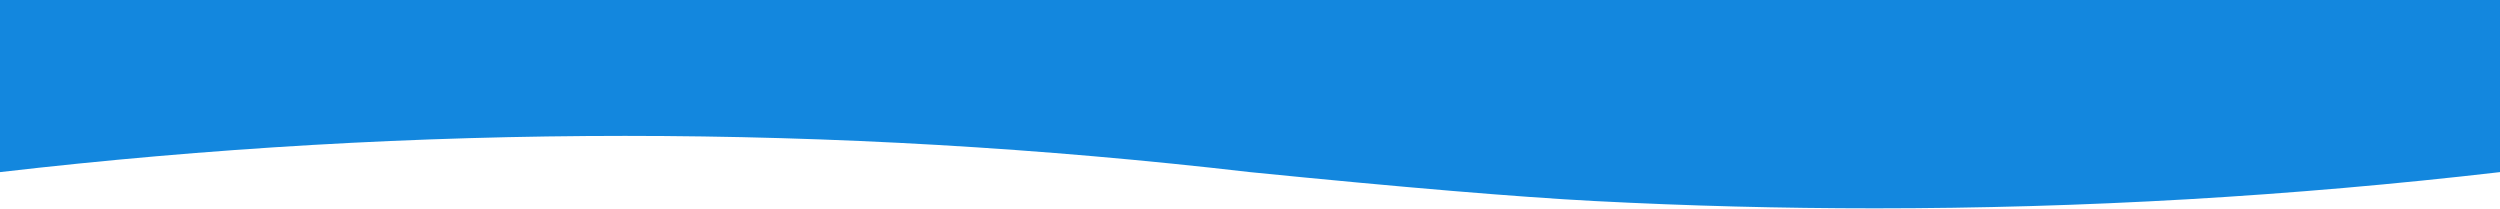
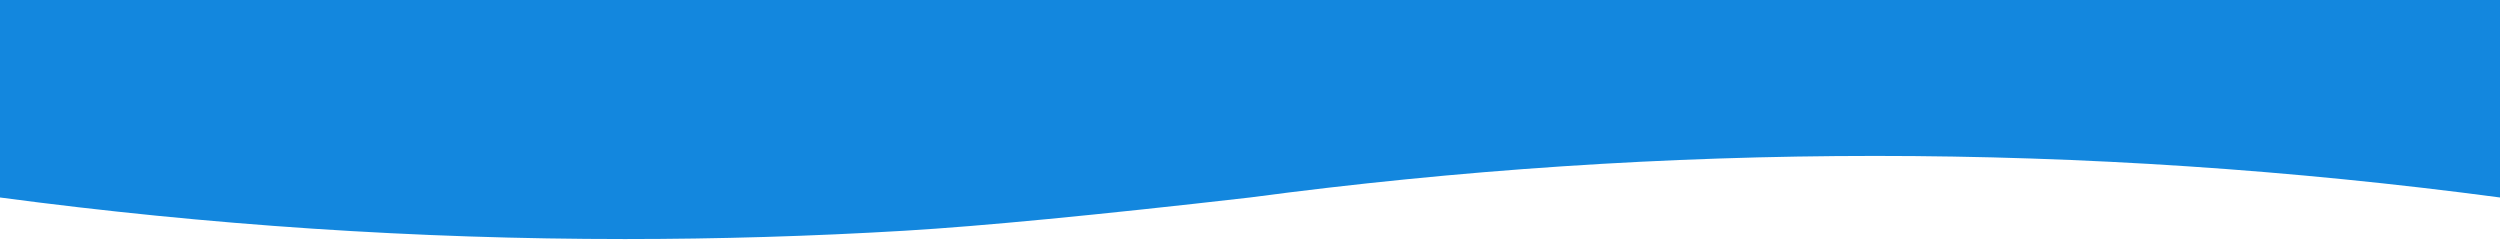
- <svg xmlns="http://www.w3.org/2000/svg" width="1440" height="120" viewBox="0 0 1440 120" fill="none">
-   <path d="M1440 99.137V-3.58159e-07H0V99.137C120 85.228 240 78.274 360 78.274C480 78.274 600 85.228 720 99.137C808.328 107.962 874.574 113.521 918.738 115.814C972.492 118.605 1026.25 120 1080 120C1200 120 1320 113.046 1440 99.137Z" fill="#1387DE" />
+ <svg xmlns="http://www.w3.org/2000/svg" width="1255" height="120" viewBox="0 0 1255 120" fill="none">
+   <path d="M-1.90735e-05 99.137V-3.58159e-07H1255V99.137C1150.42 85.228 1045.83 78.274 941.25 78.274C836.667 78.274 732.083 85.228 627.5 99.137C550.52 107.962 492.785 113.521 454.295 115.814C407.446 118.605 360.598 120 313.75 120C209.167 120 104.583 113.046 -1.90735e-05 99.137Z" fill="#1387DE" />
</svg>
